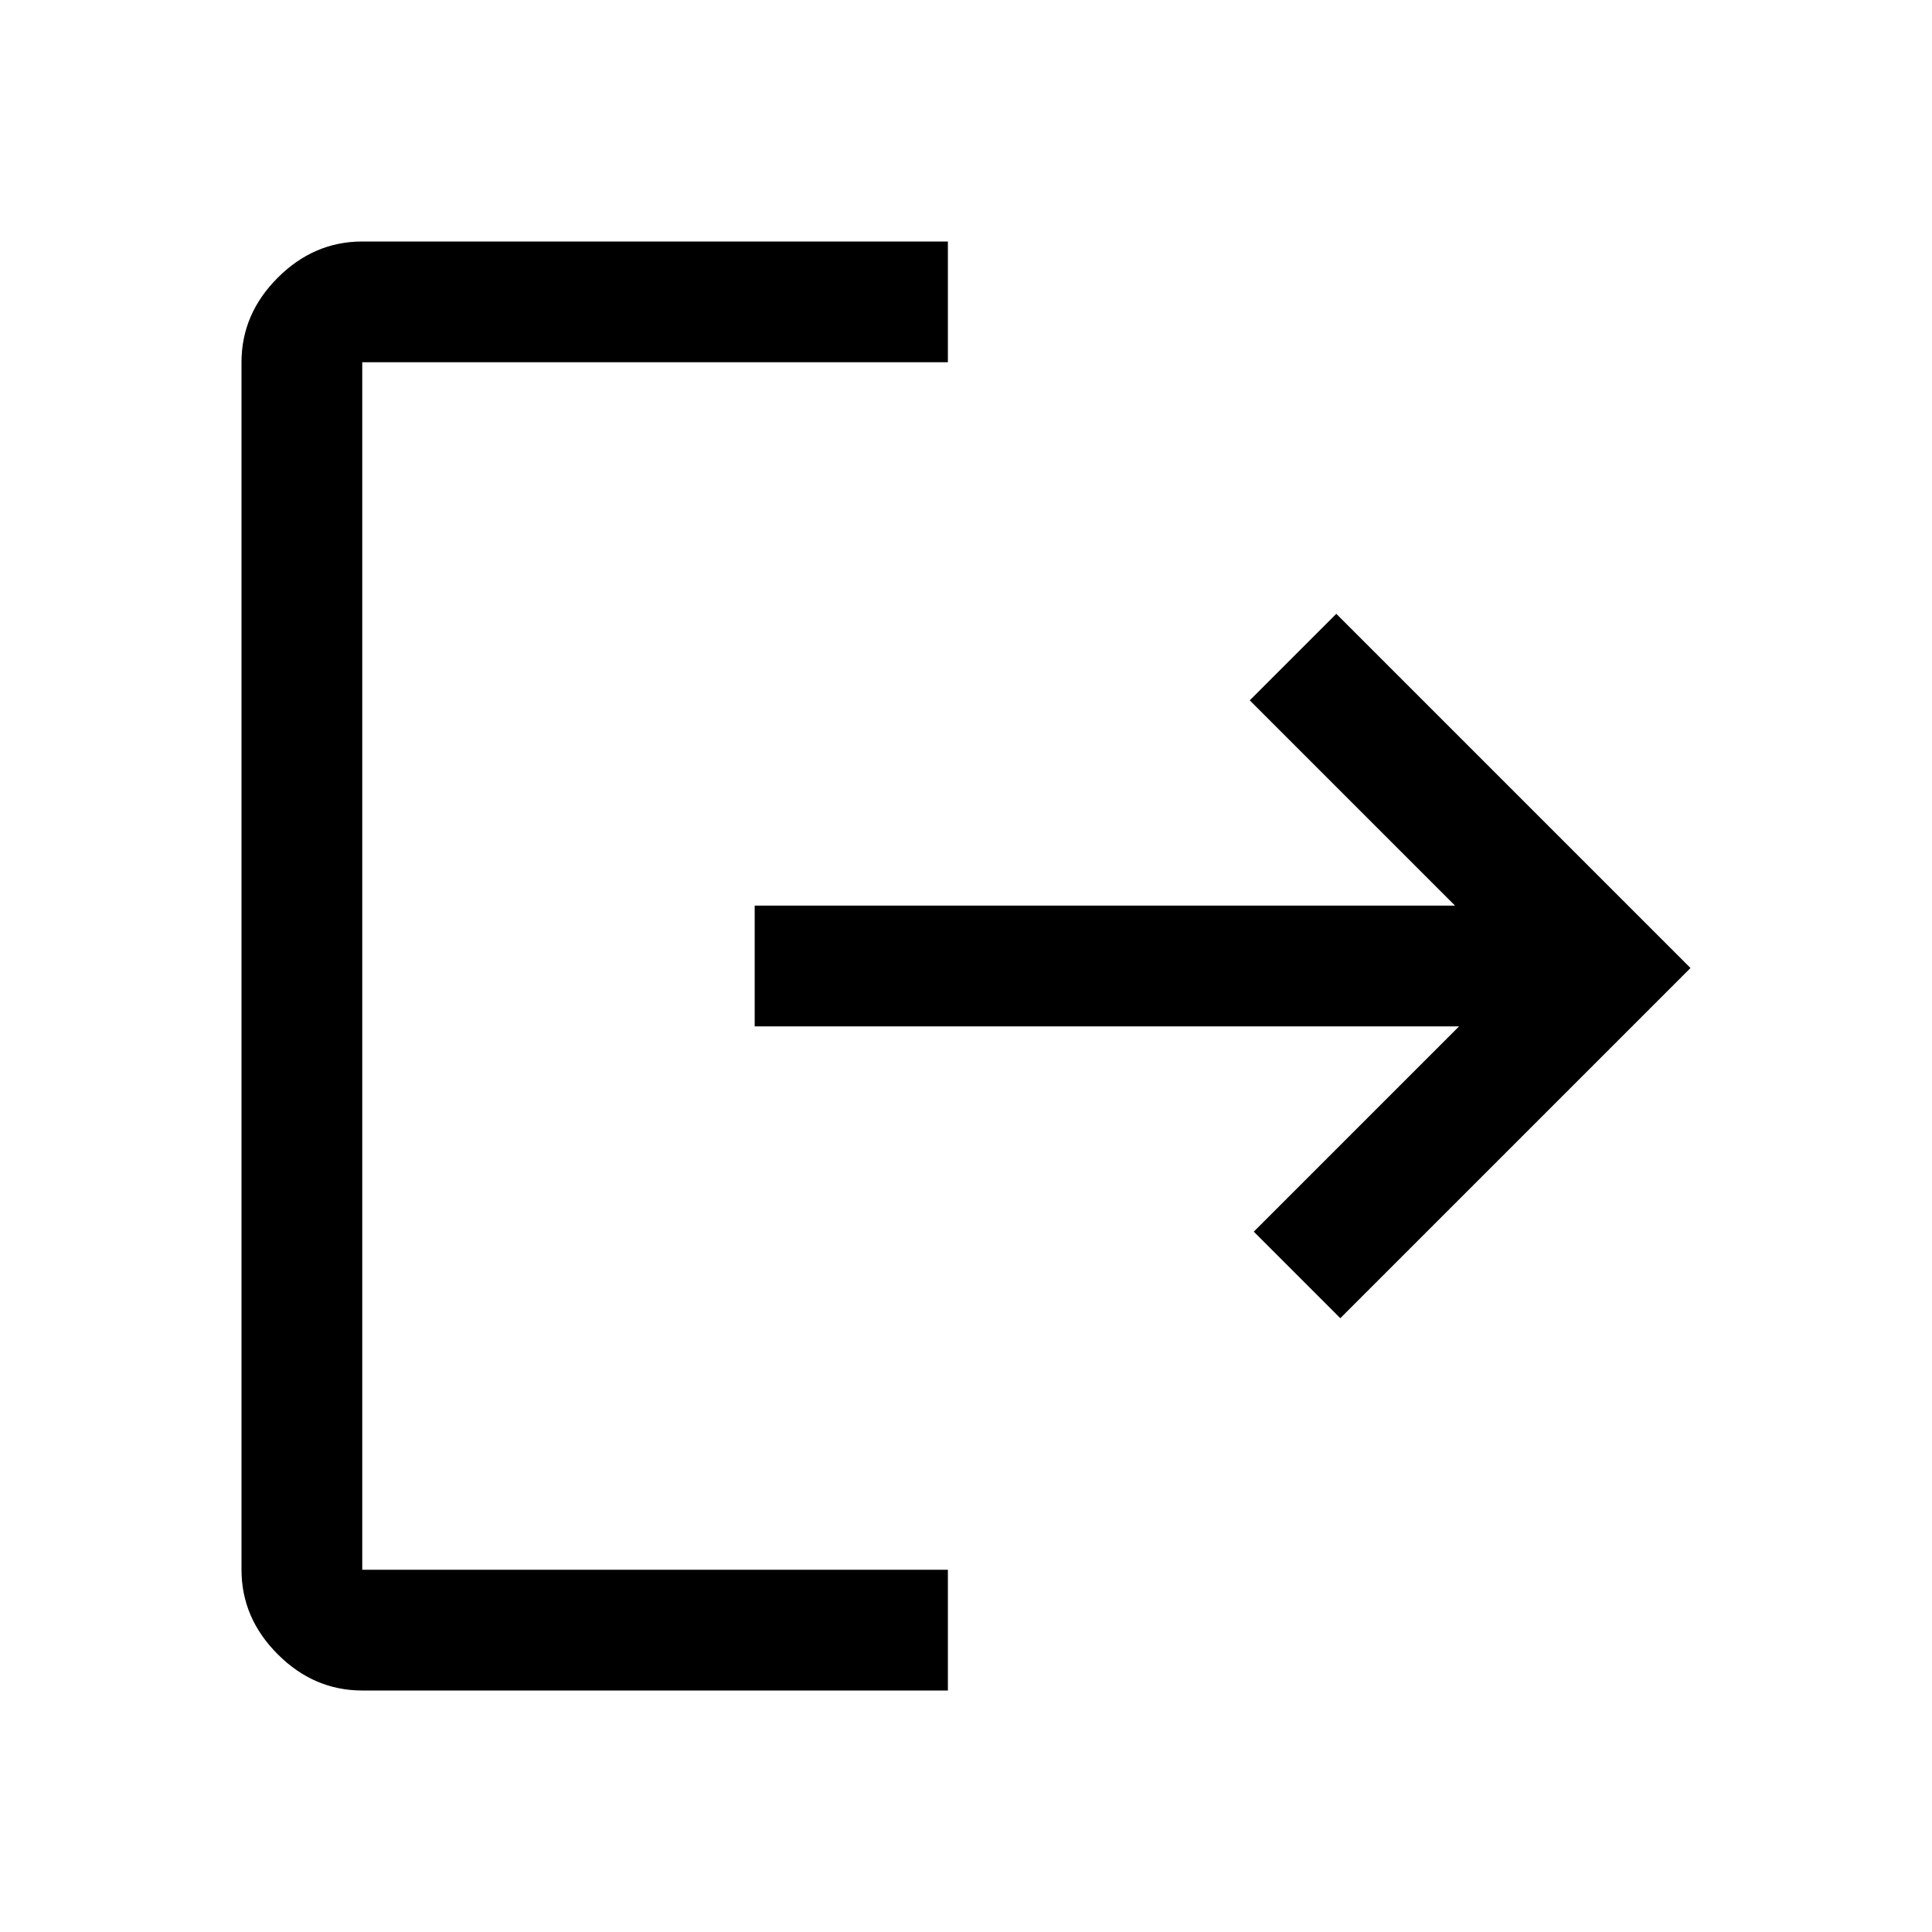
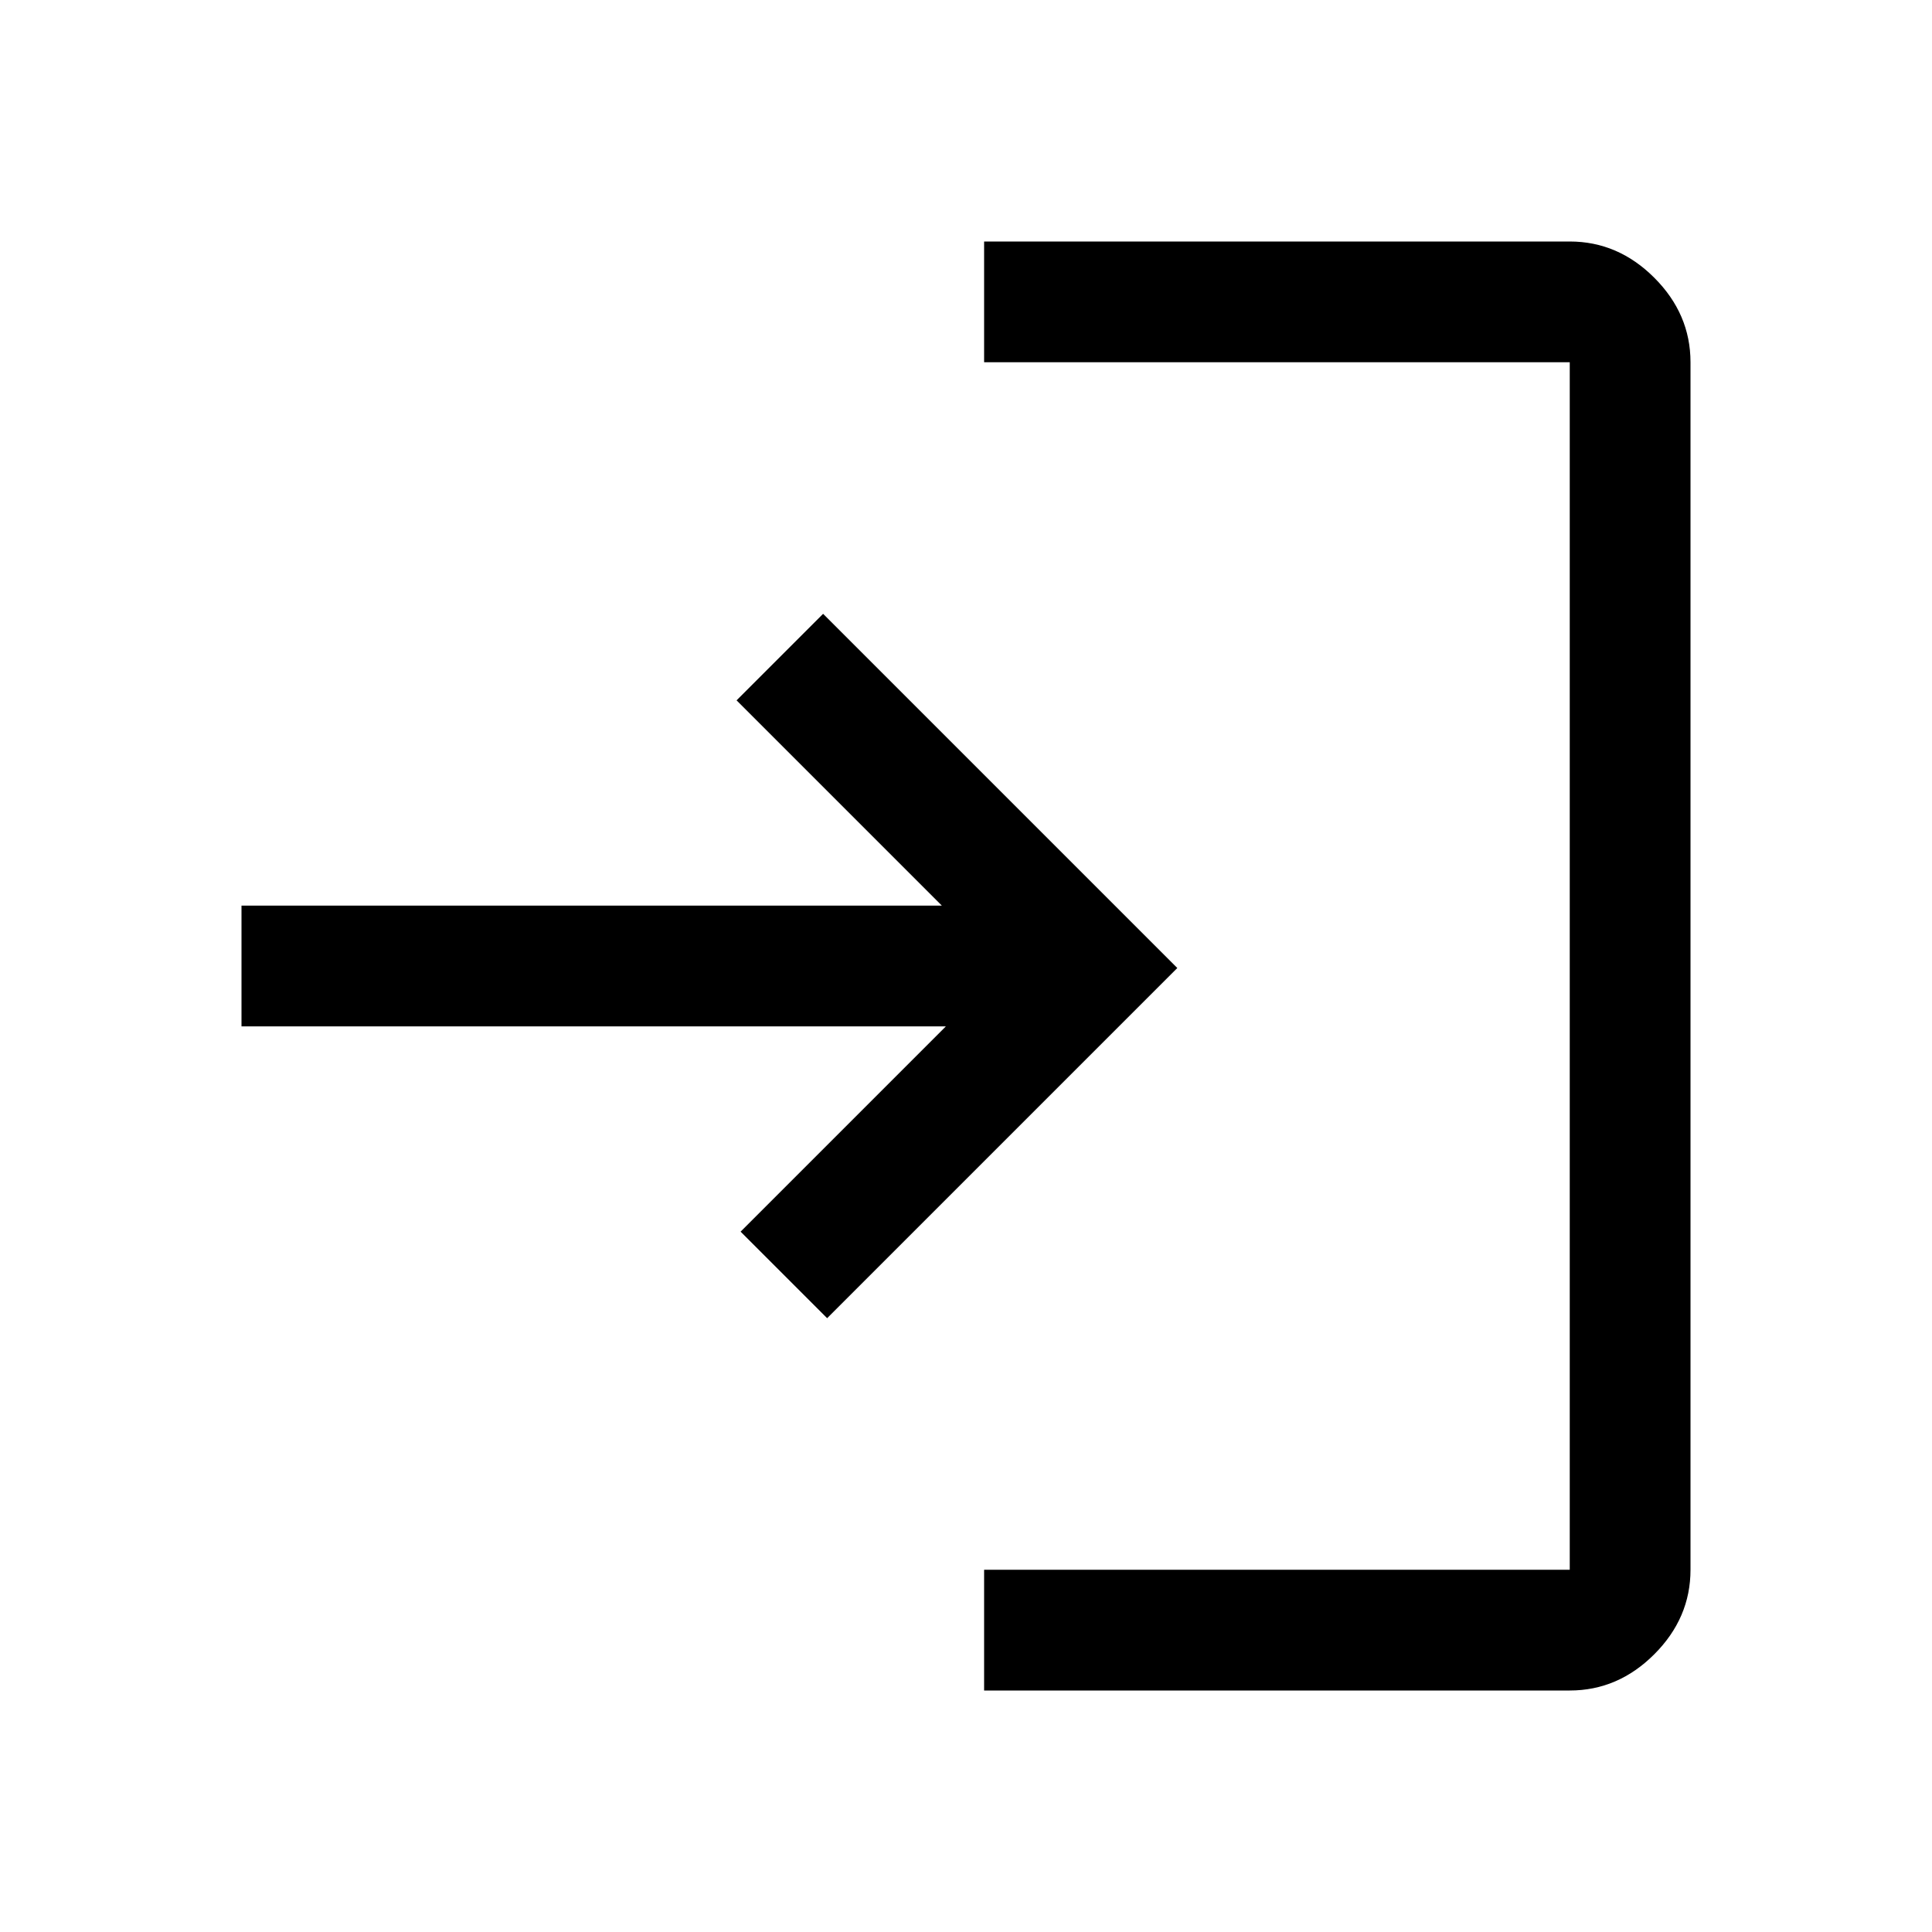
<svg xmlns="http://www.w3.org/2000/svg" height="48" width="48">
-   <path d="M9 42q-1.2 0-2.1-.9Q6 40.2 6 39V9q0-1.2.9-2.1Q7.8 6 9 6h14.55v3H9v30h14.55v3Zm24.3-9.25-2.15-2.15 5.1-5.1h-17.5v-3h17.4l-5.1-5.1 2.15-2.15 8.8 8.8Z" />
+   <path d="M24.45 42v-3H39V9H24.45V6H39q1.2 0 2.1.9.9.9.9 2.1v30q0 1.2-.9 2.1-.9.9-2.1.9Zm-3.9-9.25L18.4 30.6l5.1-5.1H6v-3h17.4l-5.1-5.1 2.15-2.15 8.8 8.8Z" />
</svg>
